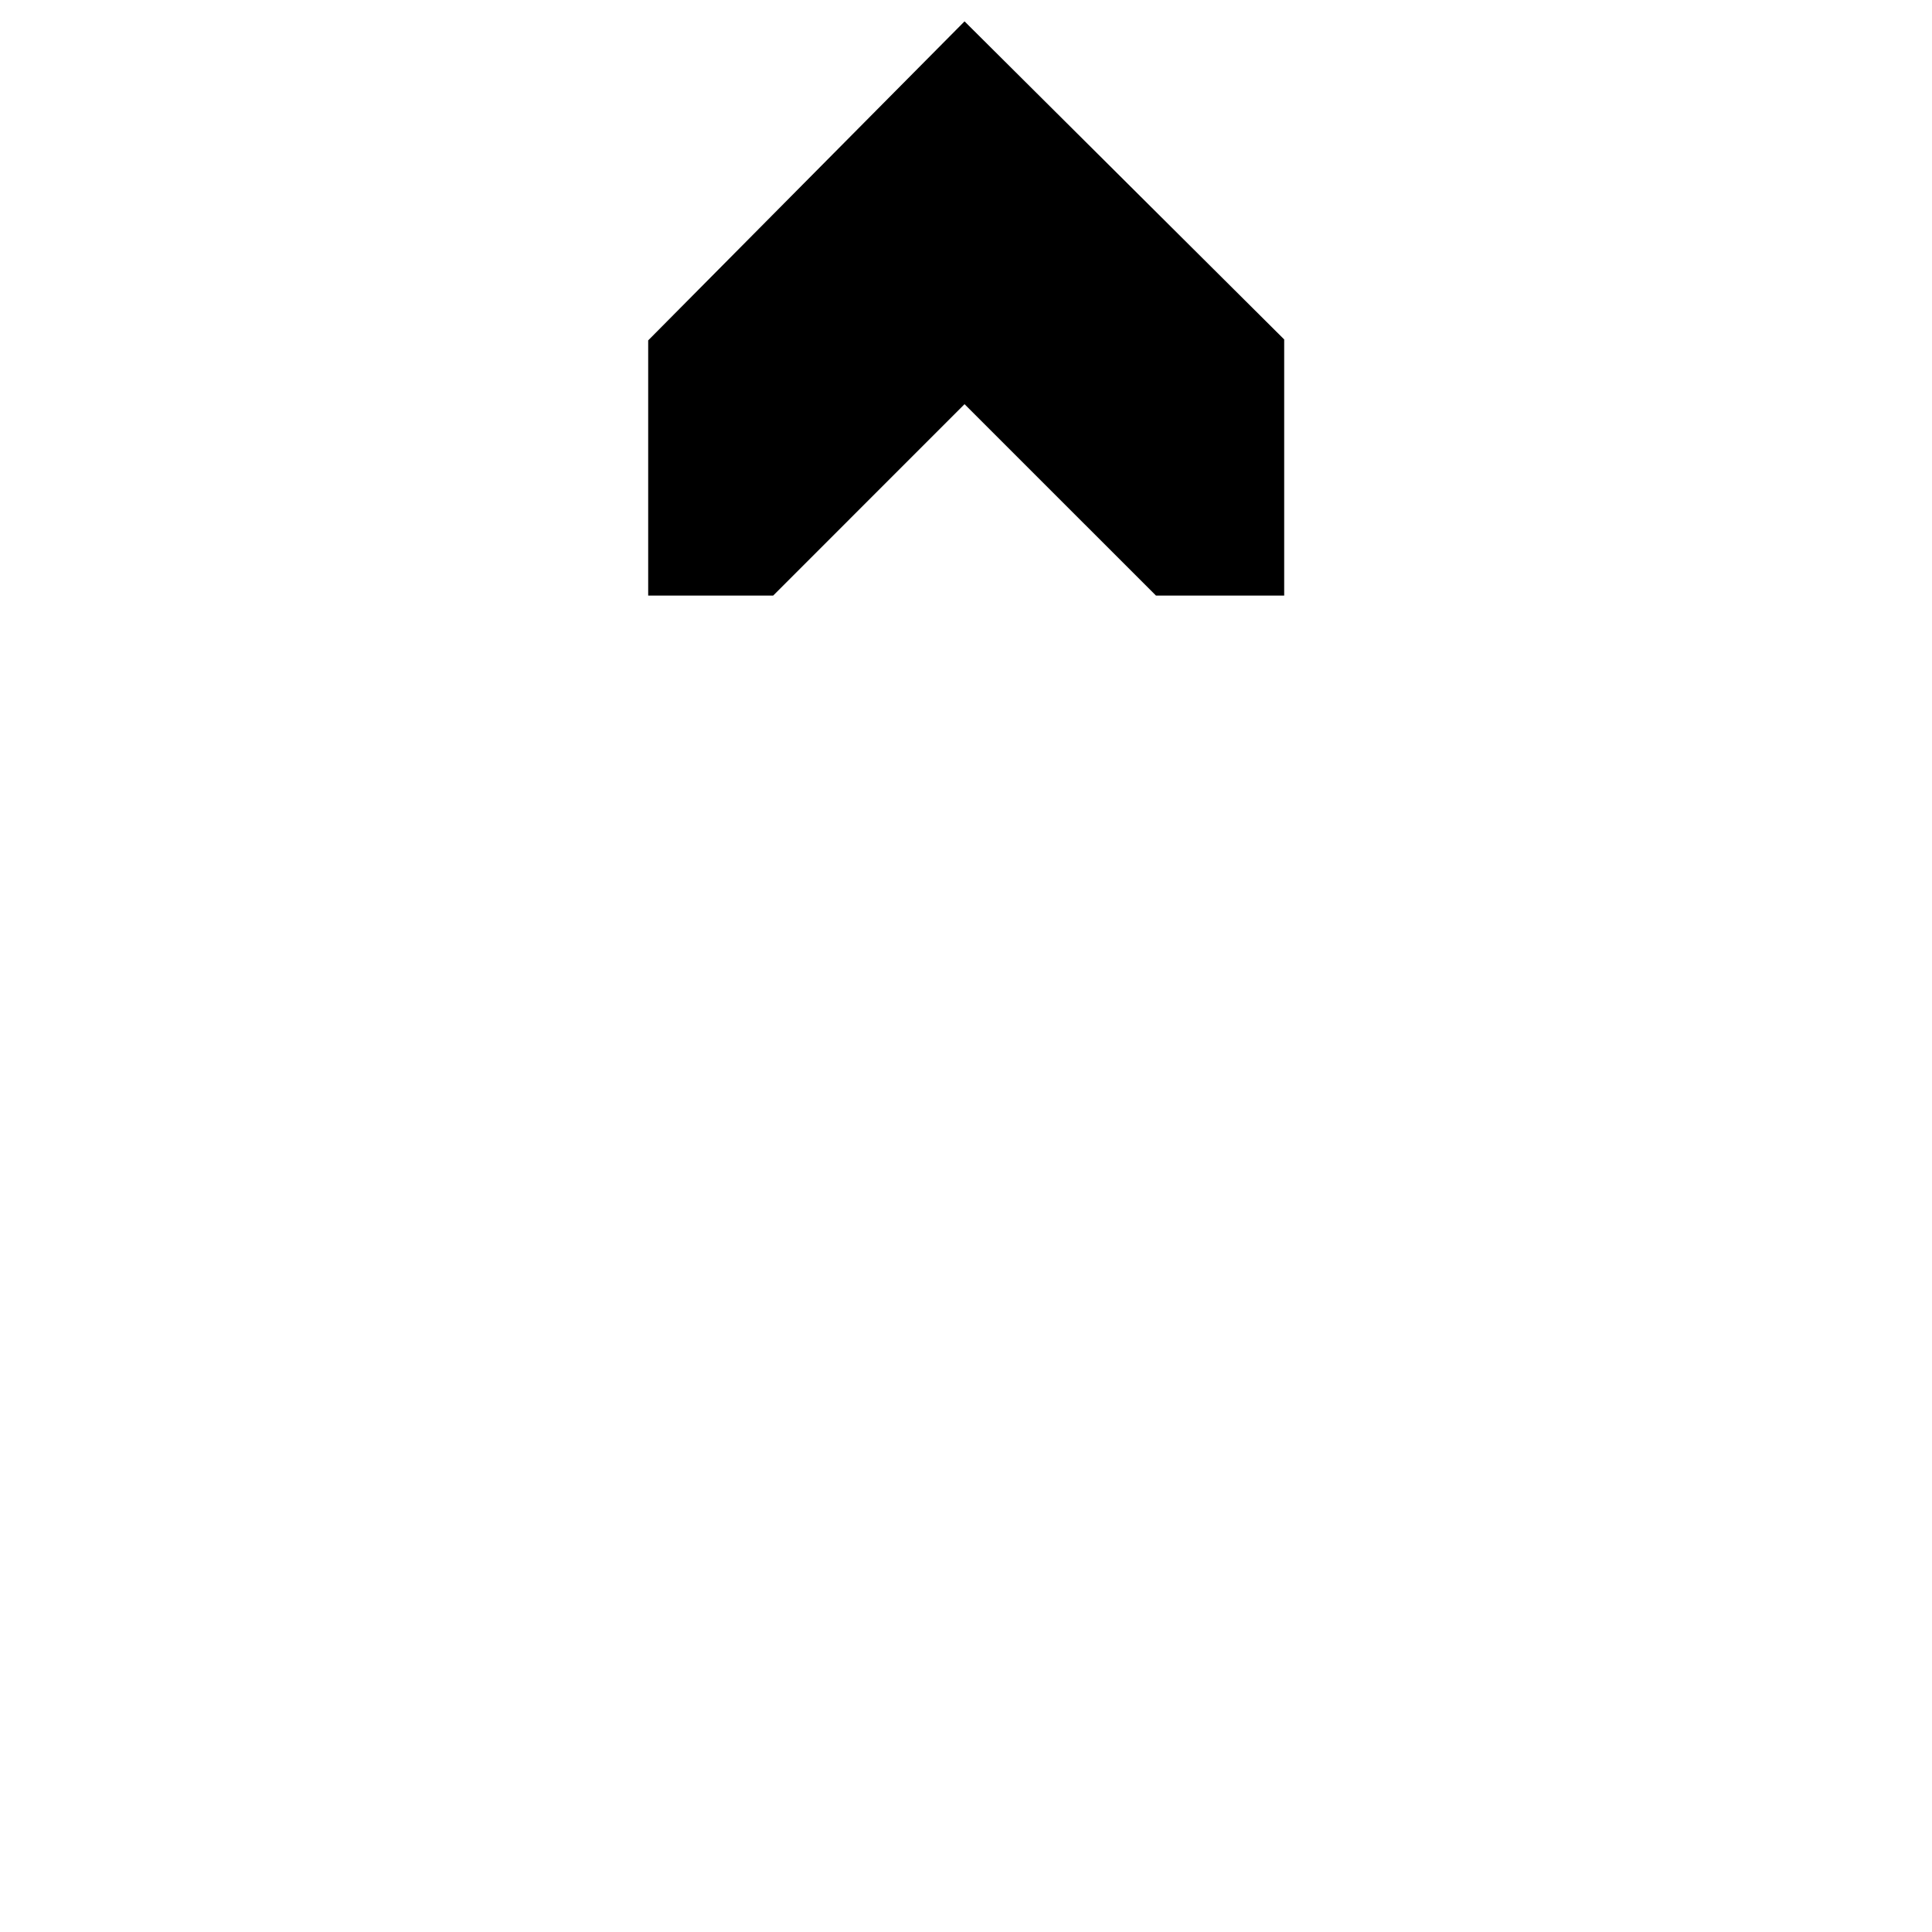
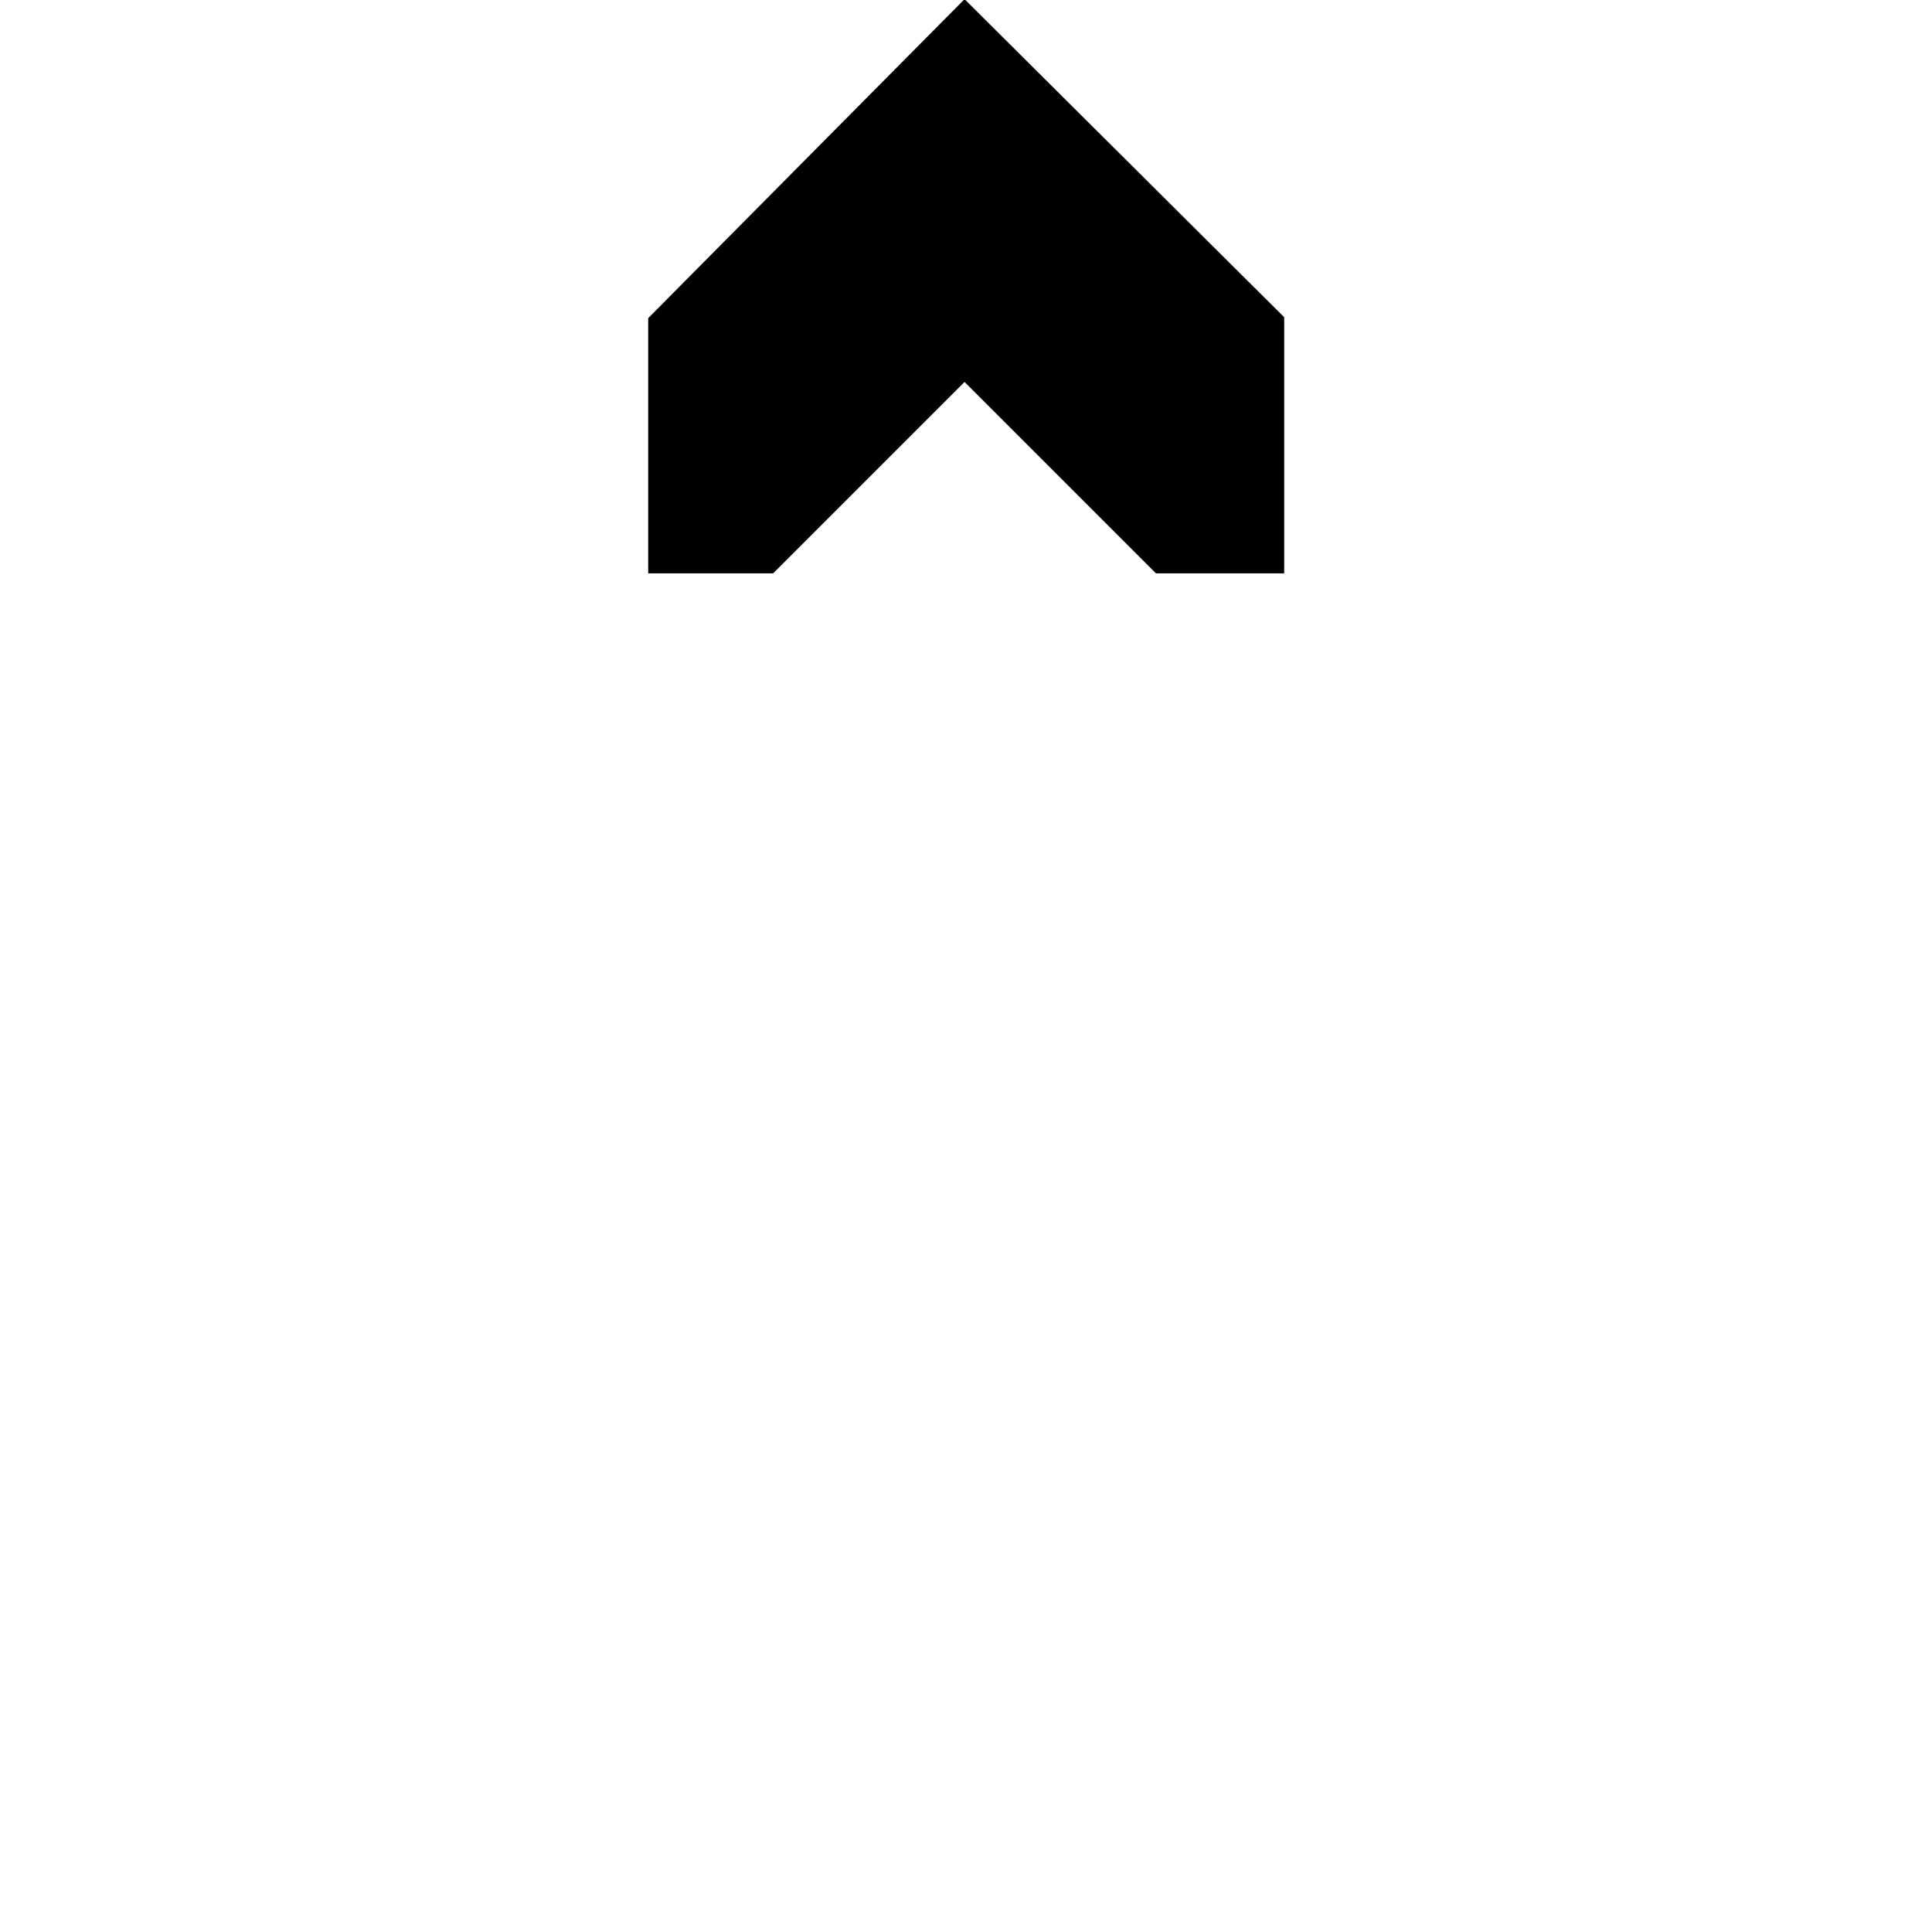
<svg xmlns="http://www.w3.org/2000/svg" viewBox="0 0 512 512" width="512" height="512">
  <g transform="matrix(0.512,0,0,-0.512,146.176,337.920)">
-     <path d="M213.747 648.942 50.0 483.82V351.738H114.702L213.746 450.806L312.815 351.738H379.194V484.31Z" fill="#000000" />
+     <path d="M213.747 660.438 50.0 495.317V363.234H114.678L213.746 462.302L312.815 363.234H379.194V495.806Z" fill="#000000" />
  </g>
</svg>
